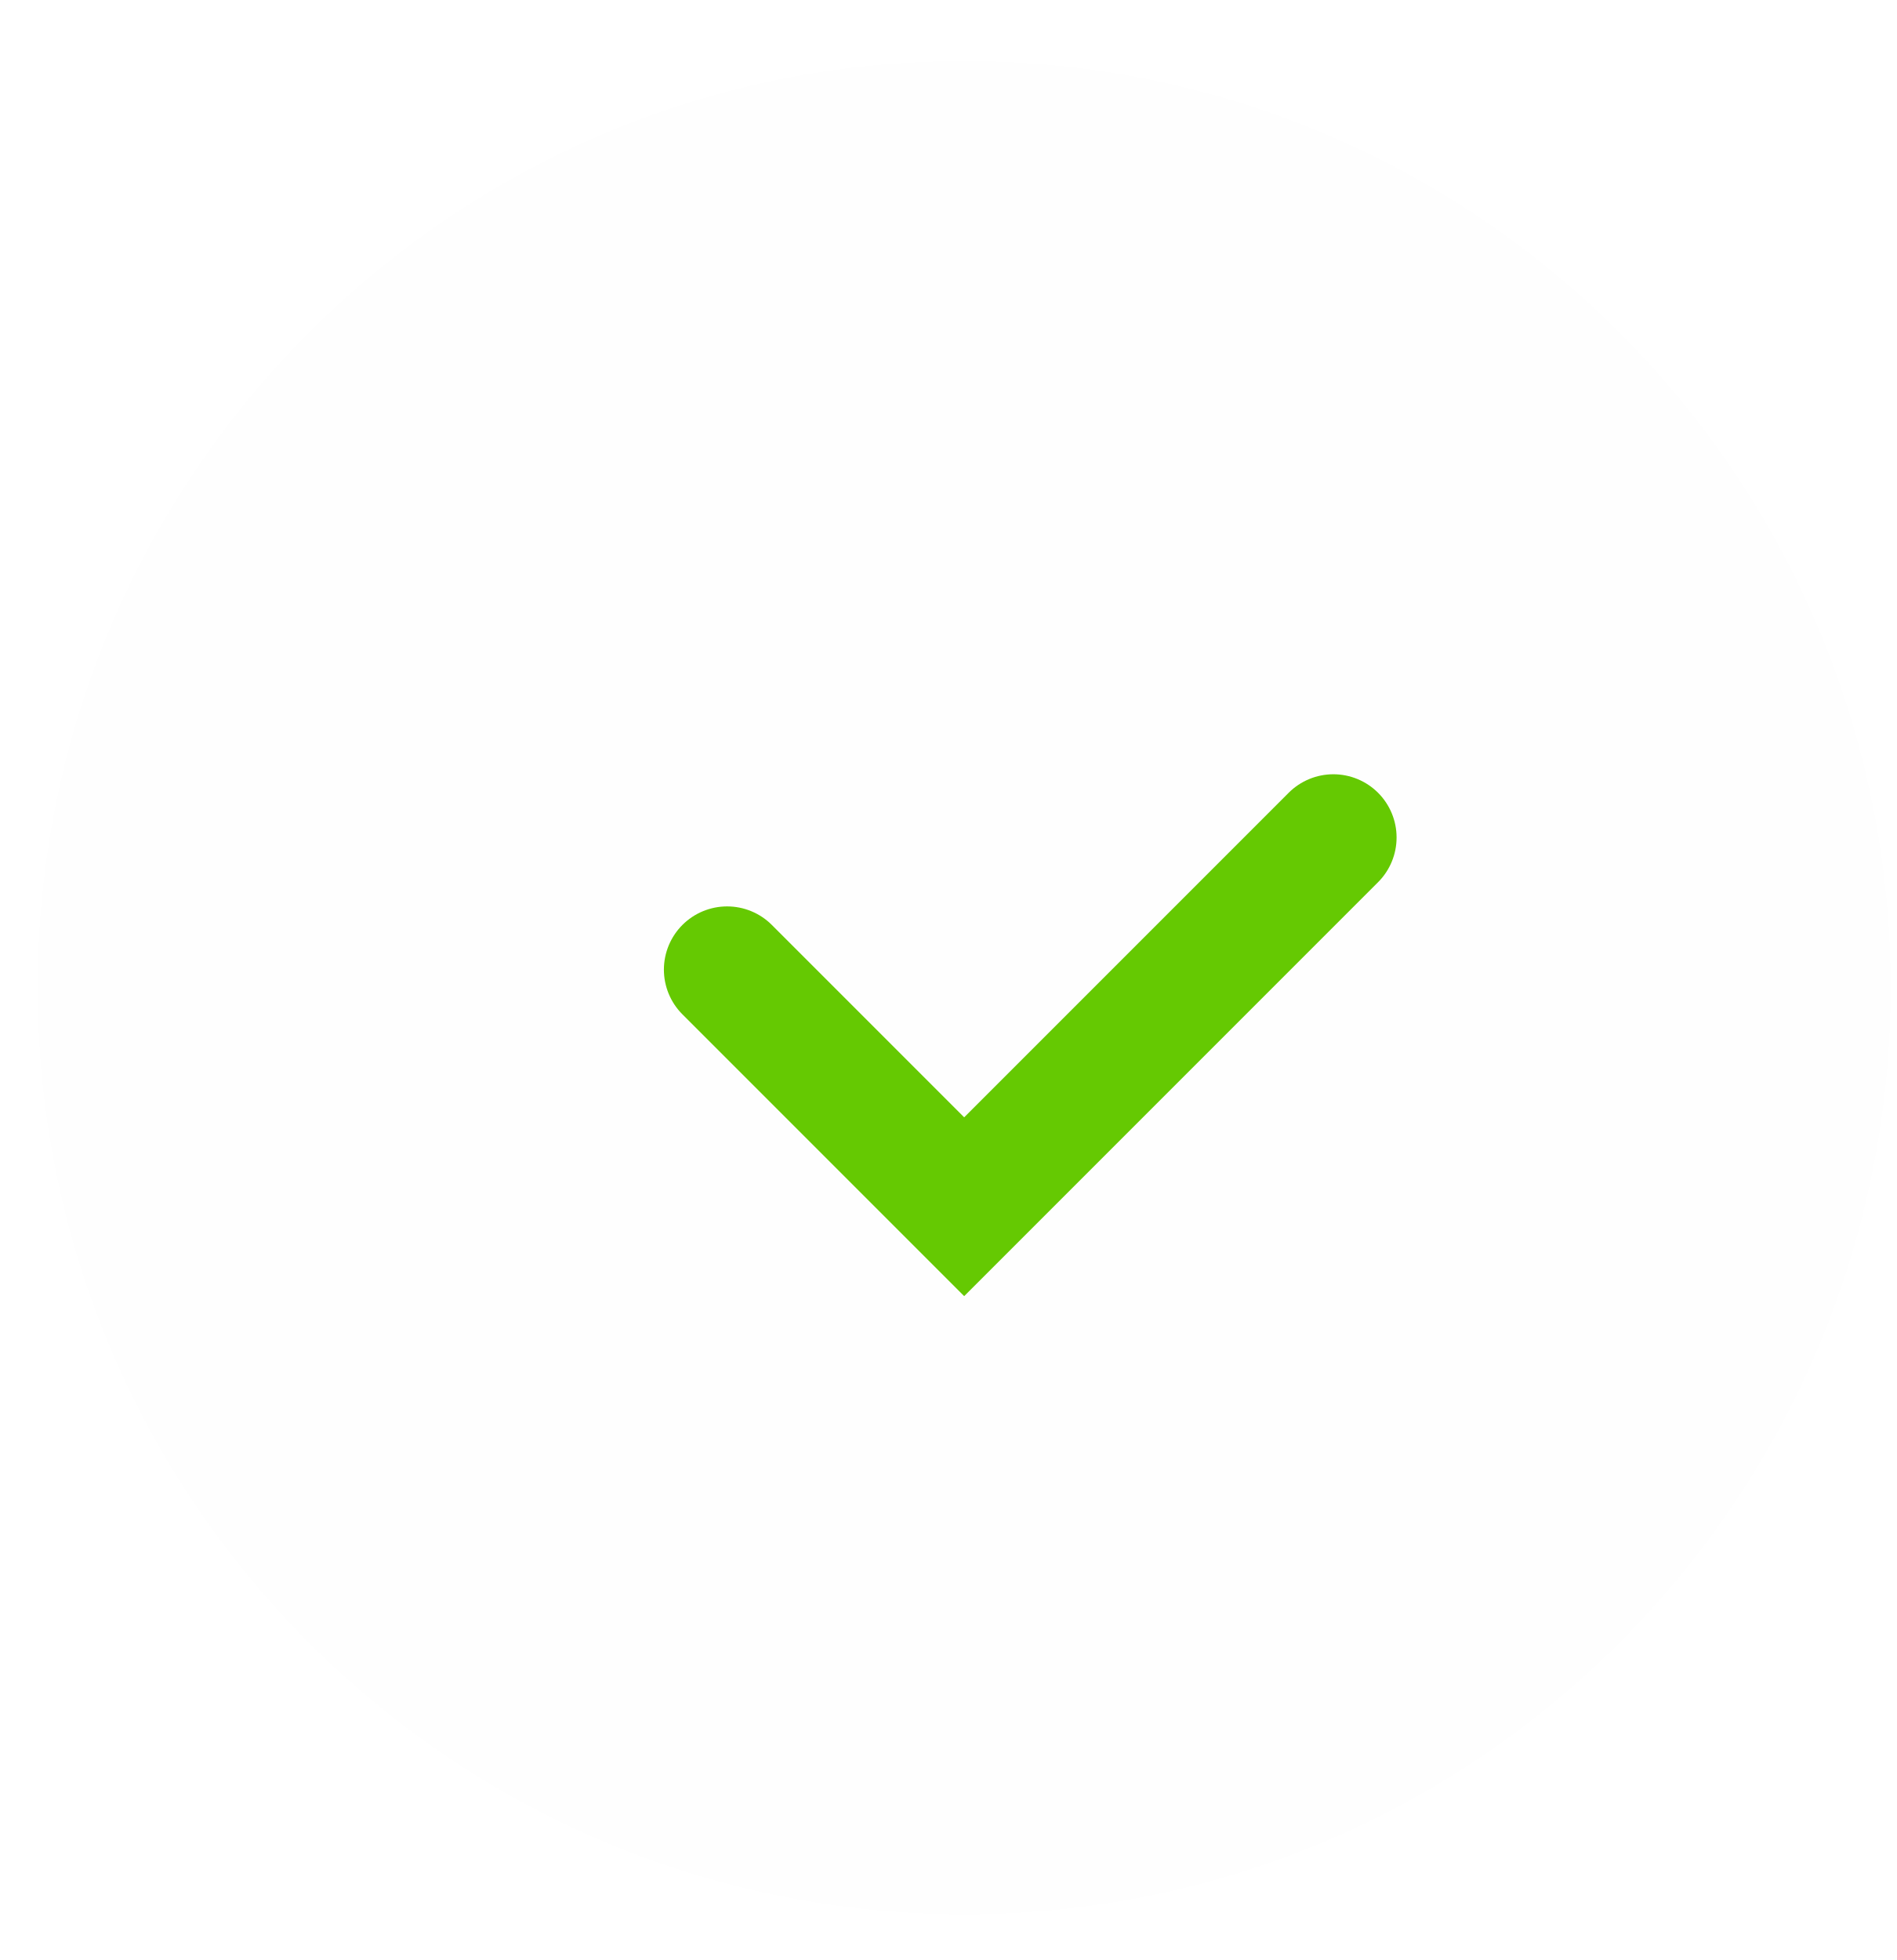
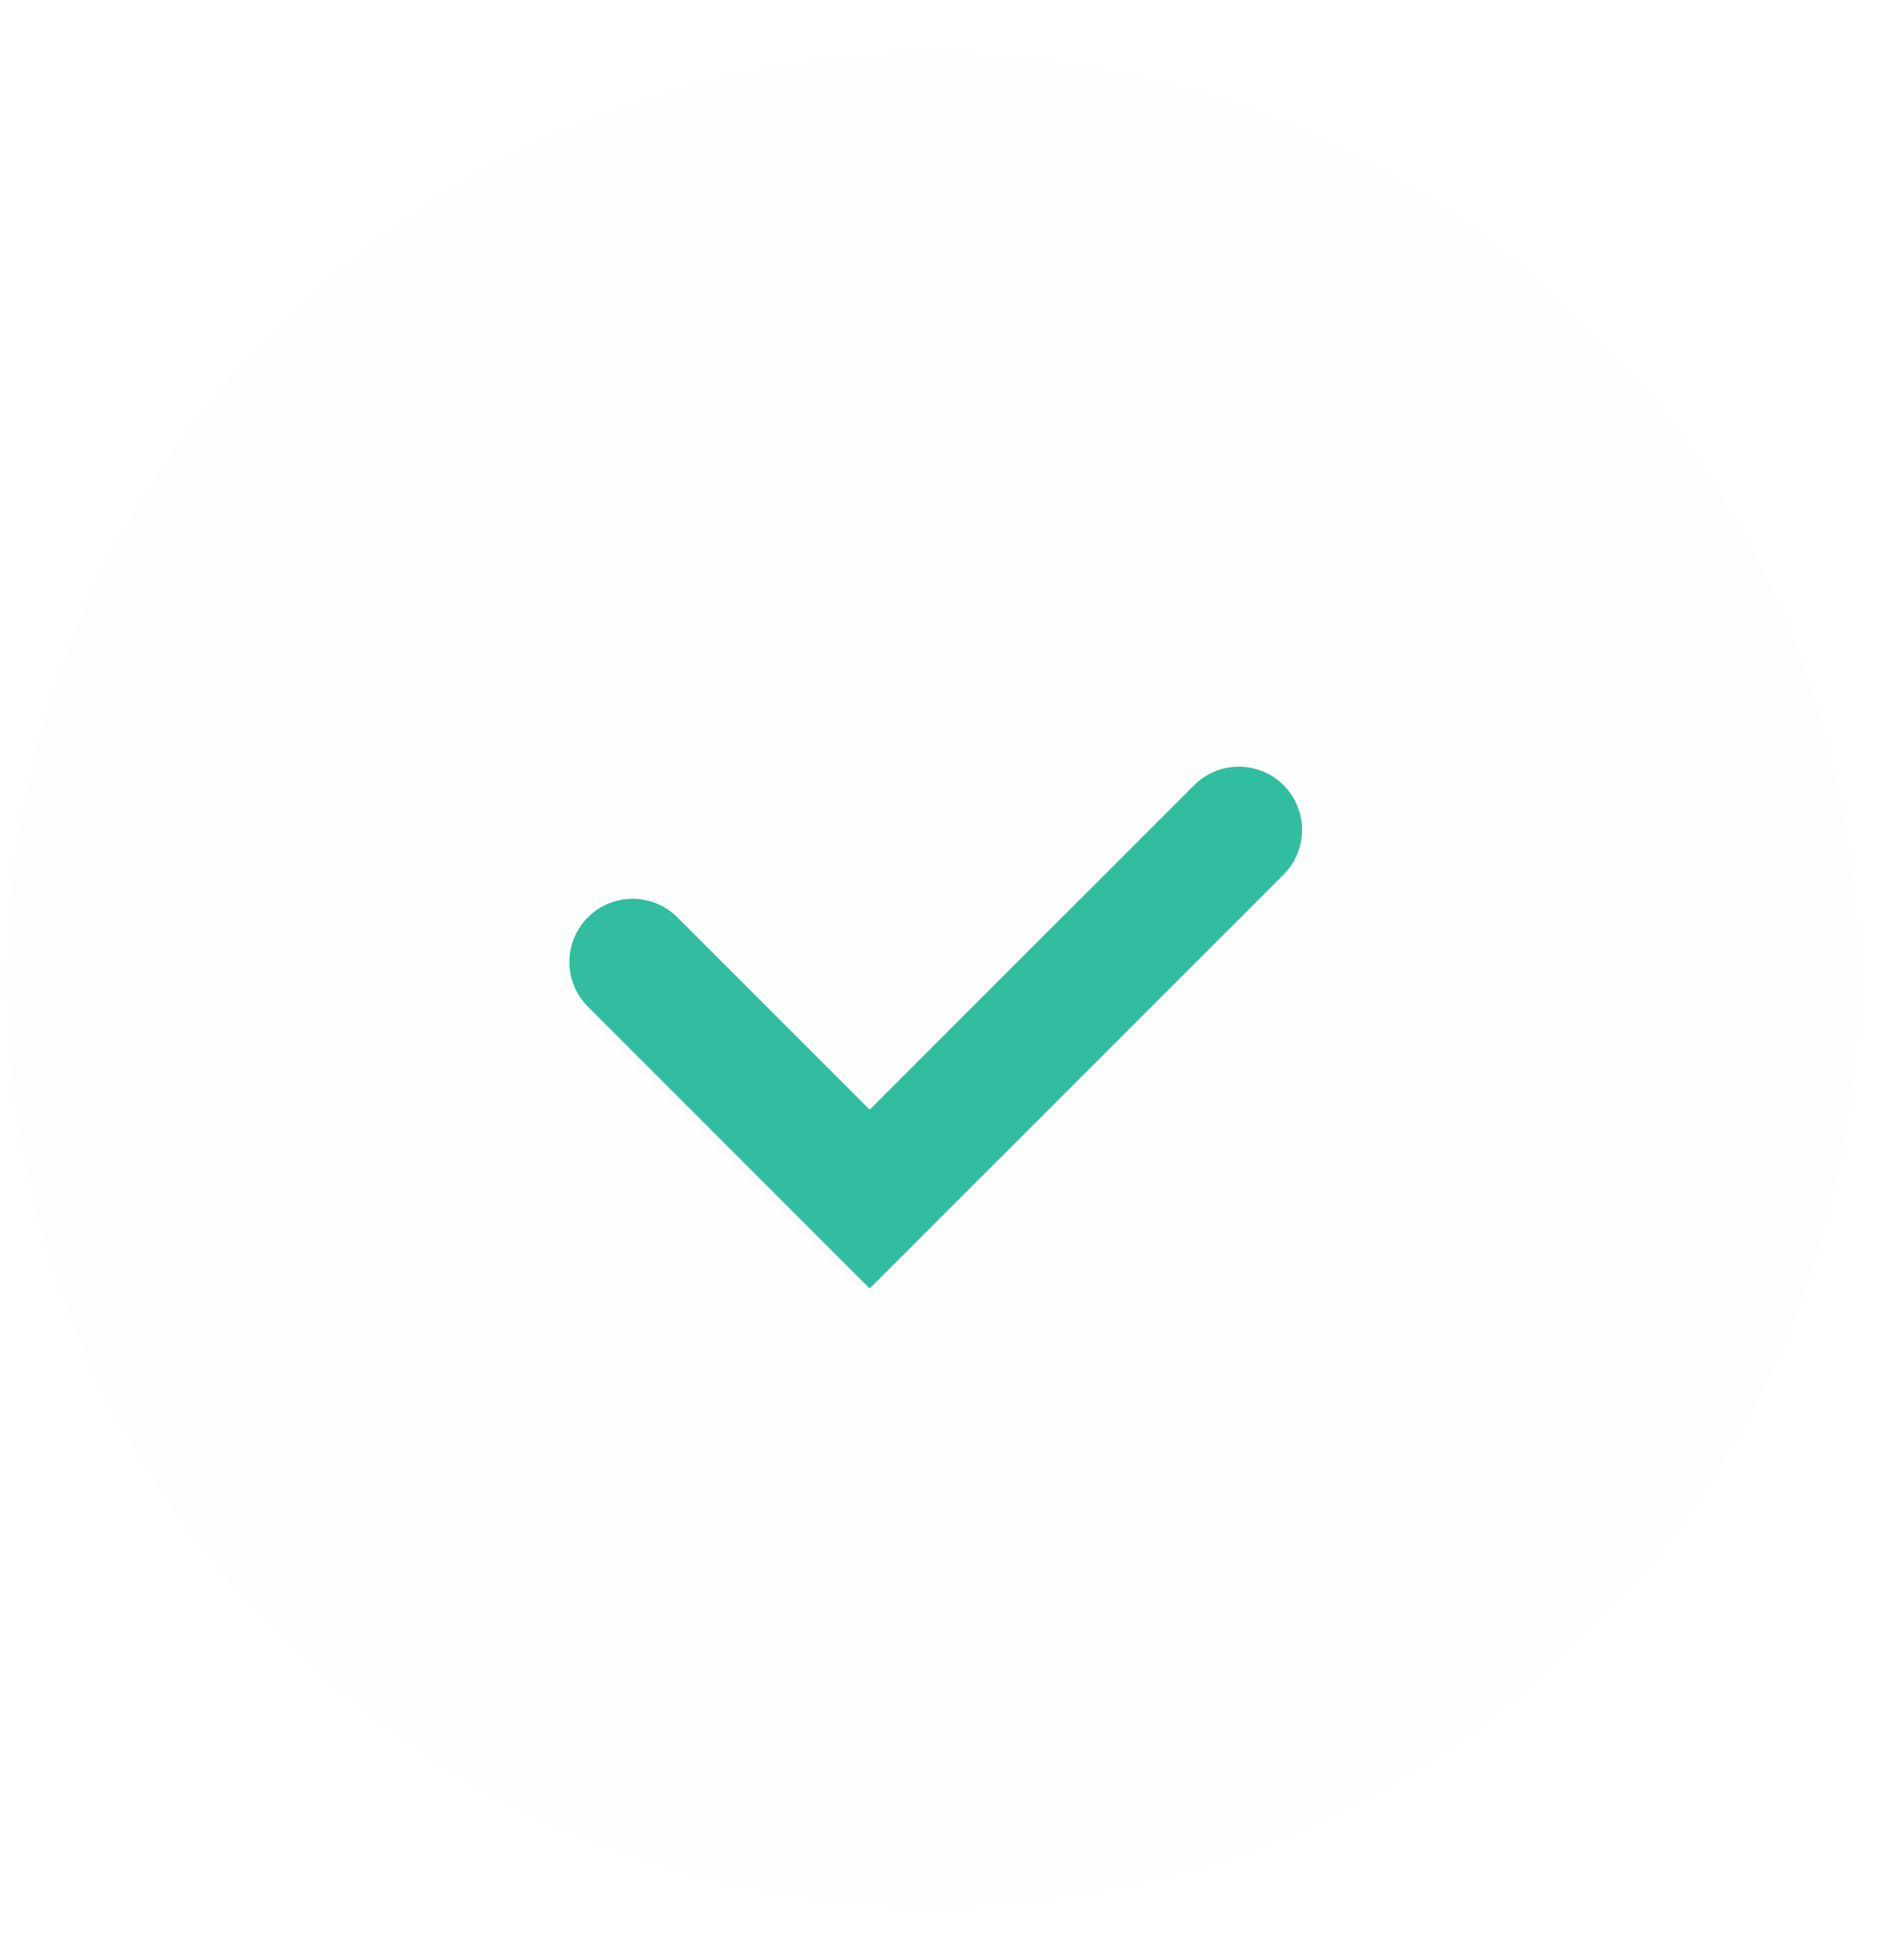
<svg xmlns="http://www.w3.org/2000/svg" width="30" height="31" viewBox="0 0 30 31" fill="none">
-   <circle cx="15.252" cy="15.621" r="14.656" fill="#FEFEFE" />
-   <path d="M21.092 13.246L15.252 19.086L11.502 15.336" stroke="#65C902" stroke-width="2" stroke-linecap="round" />
+   <circle cx="14.757" cy="15.5" r="14.656" fill="#FEFEFE" />
+   <path d="M19.597 13.126L13.757 18.965L10.007 15.215" stroke="#31BDA0" stroke-width="2" stroke-linecap="round" />
</svg>
